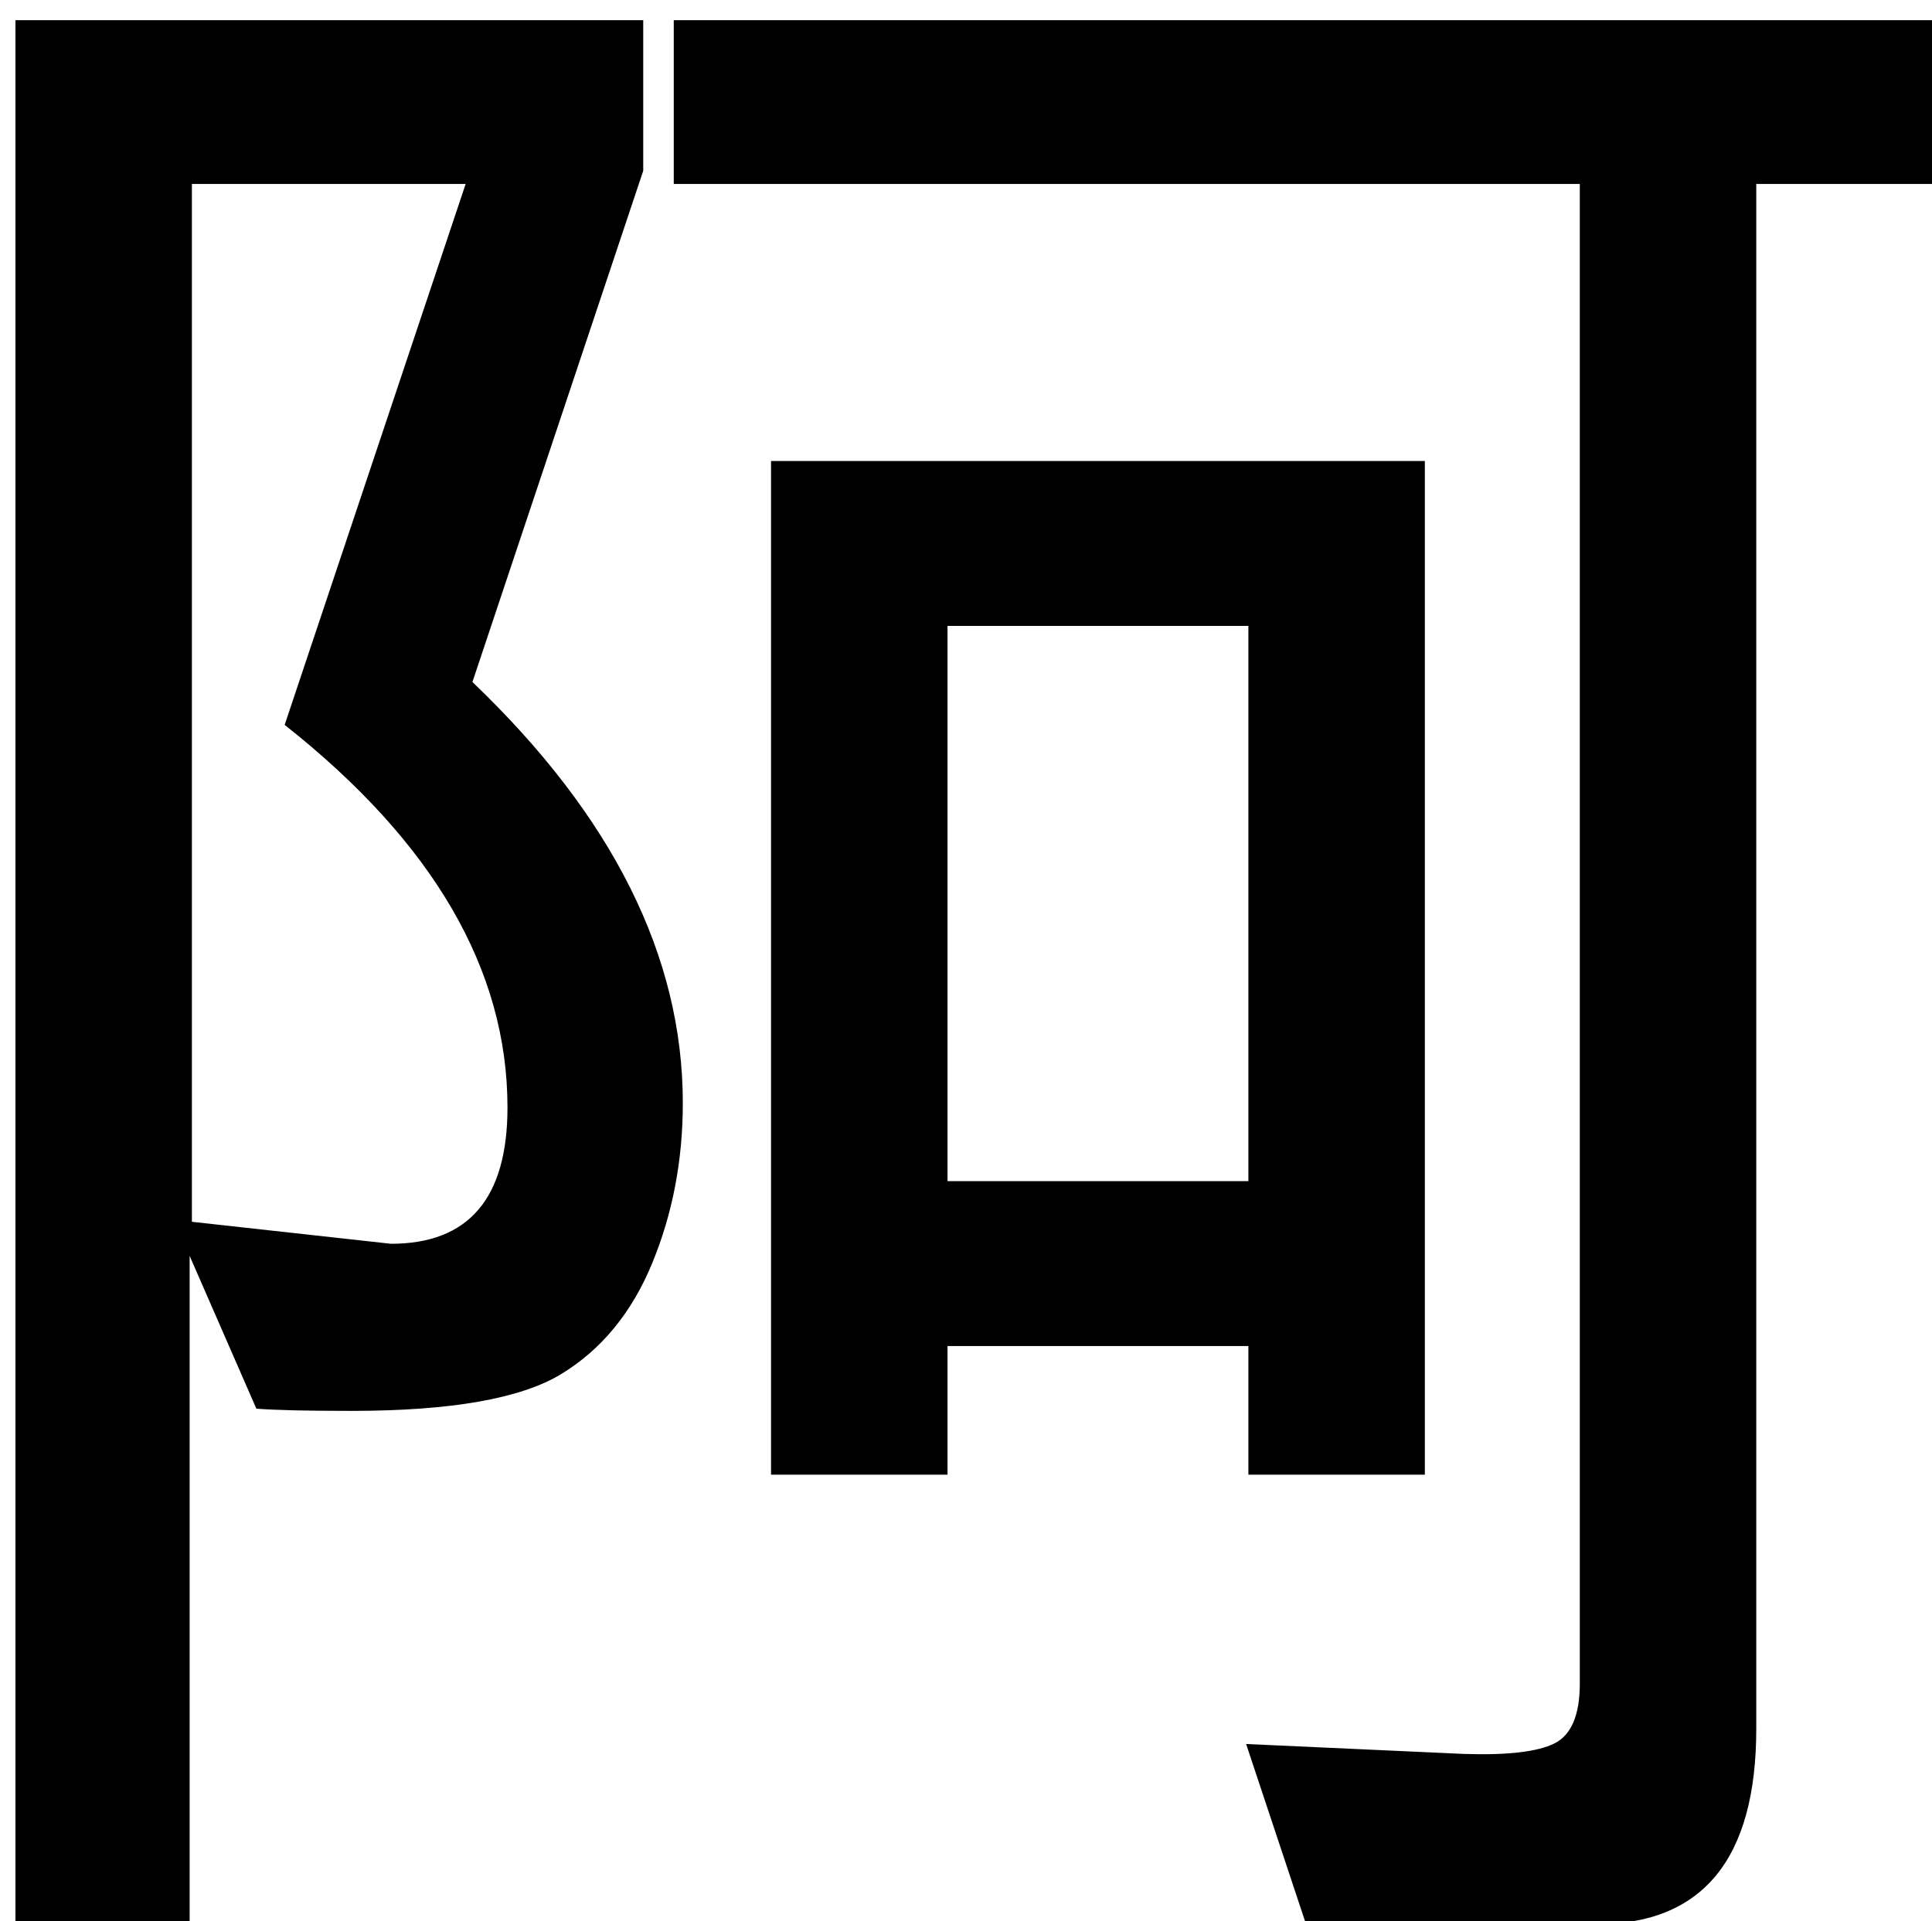
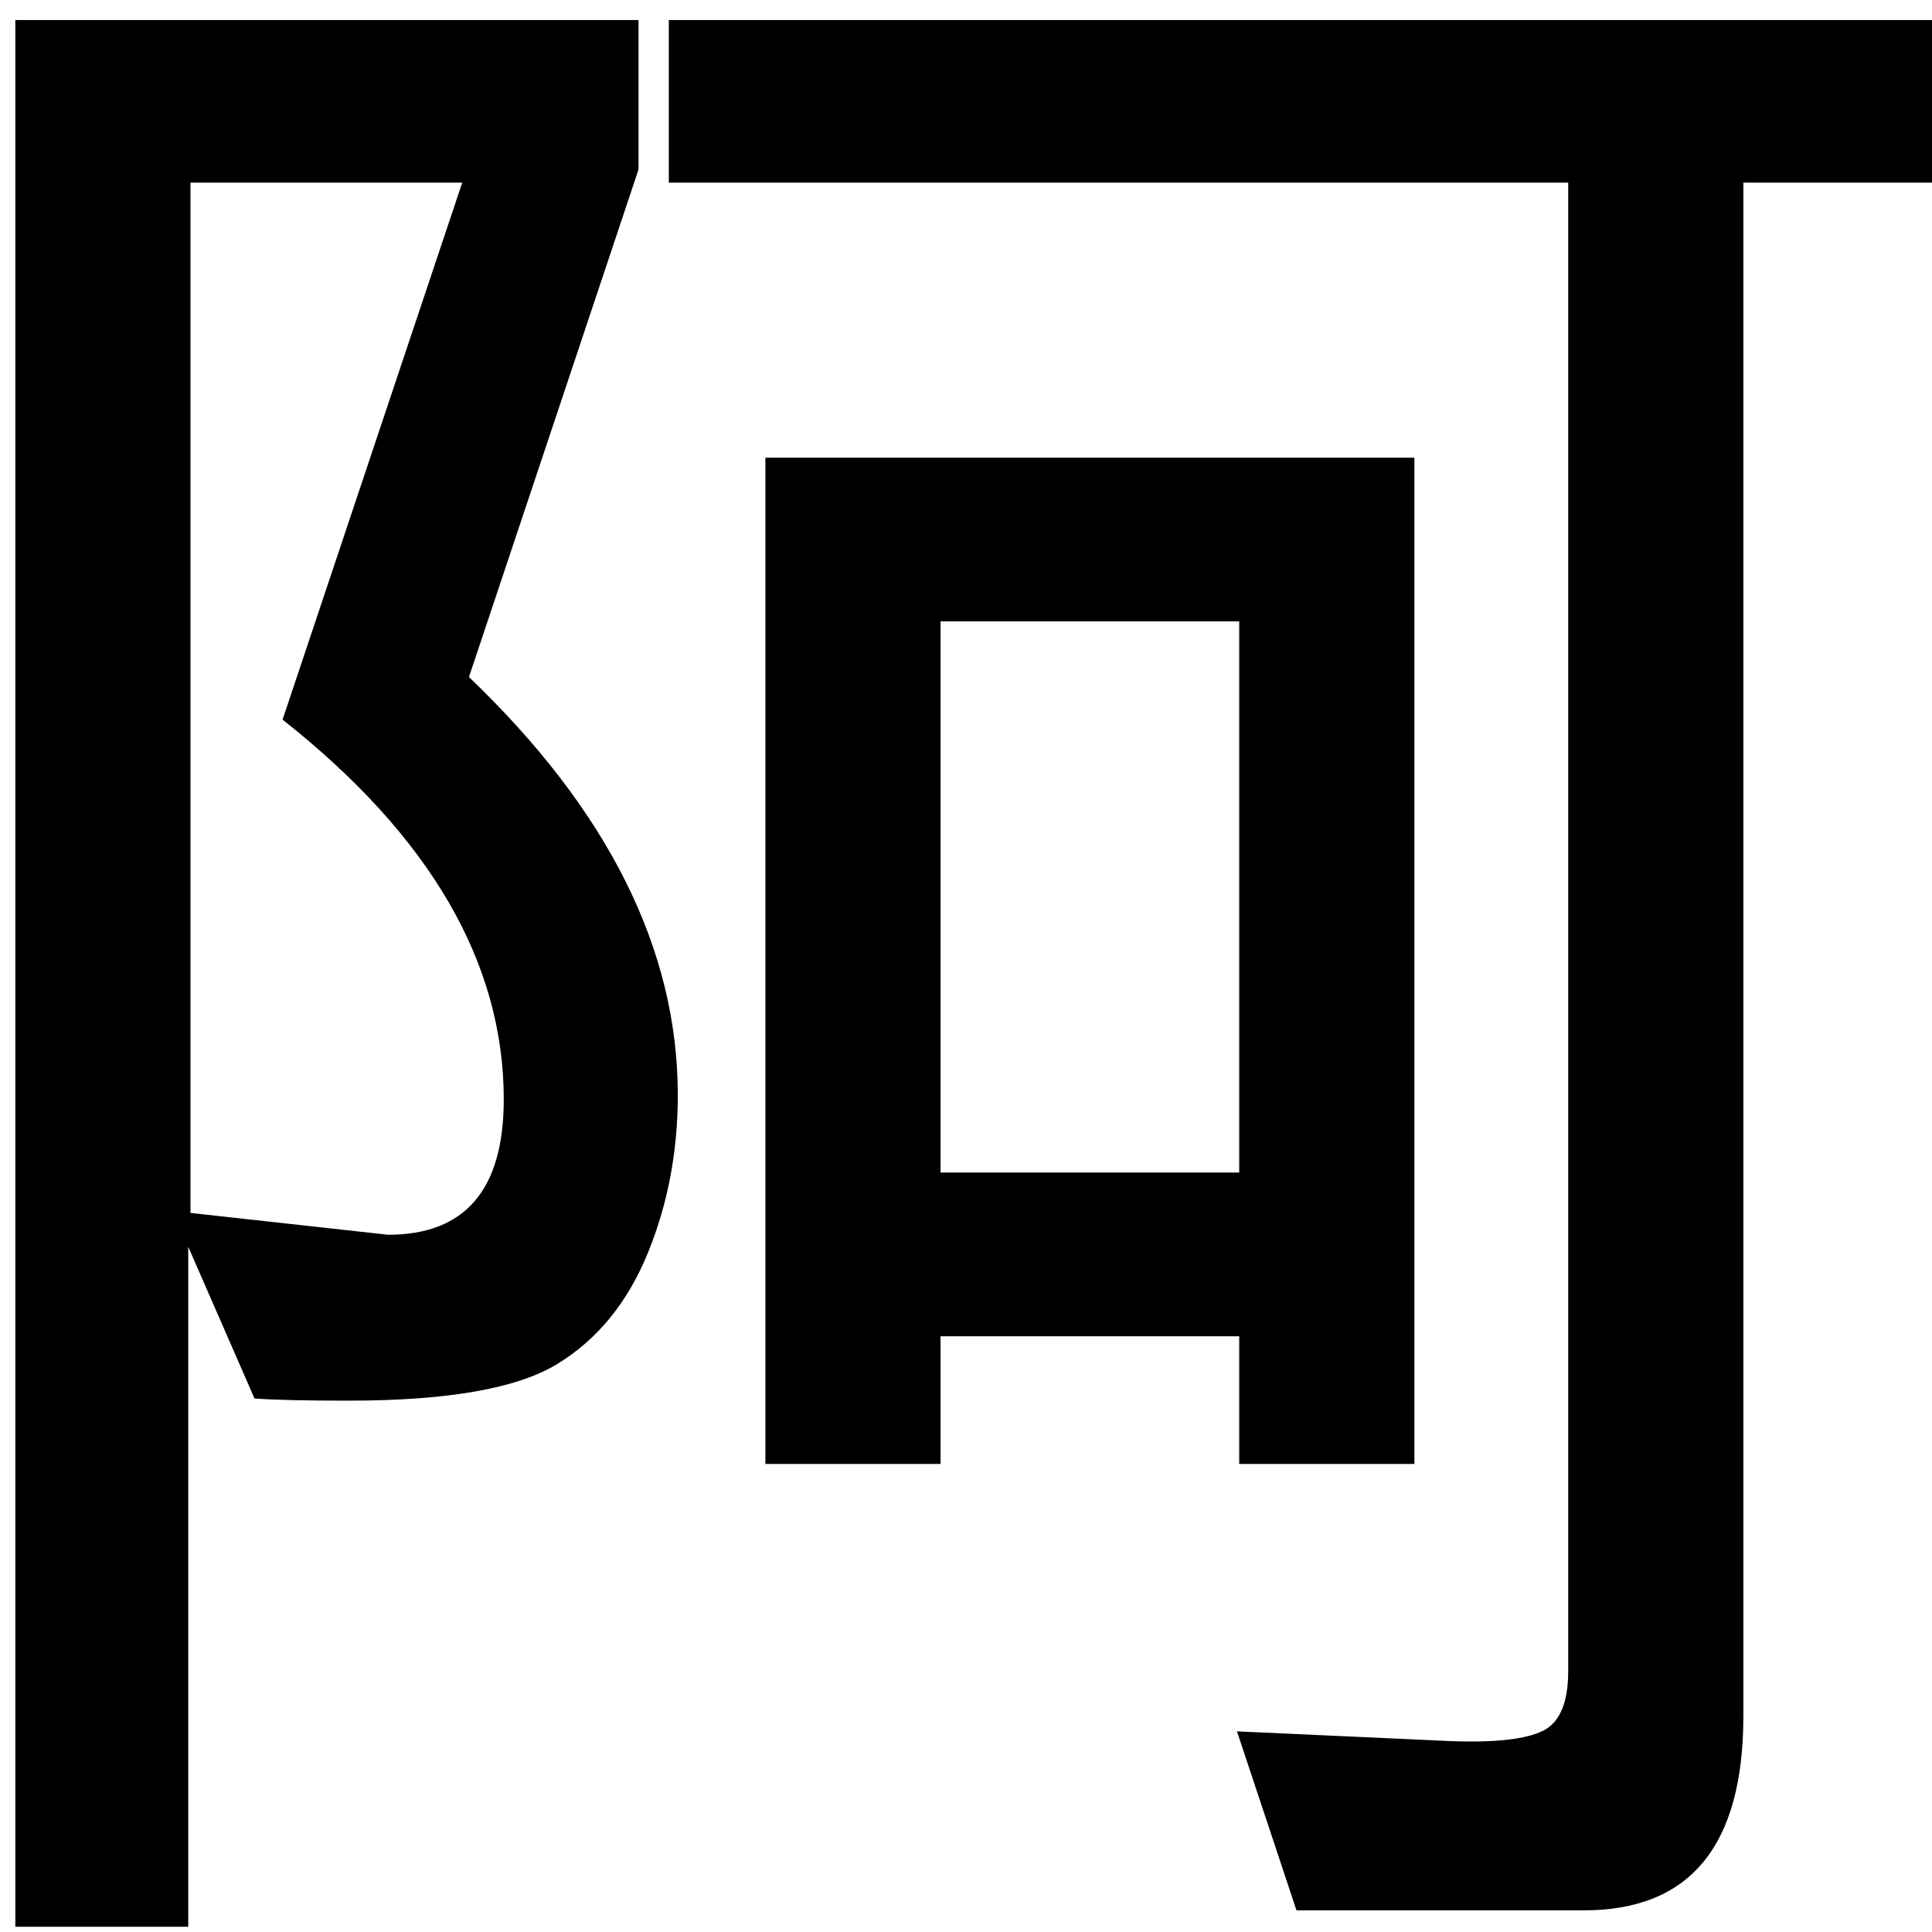
- <svg xmlns="http://www.w3.org/2000/svg" fill-opacity="1" color-rendering="auto" color-interpolation="auto" text-rendering="auto" stroke="black" stroke-linecap="square" stroke-miterlimit="10" shape-rendering="auto" stroke-opacity="1" fill="black" stroke-dasharray="none" font-weight="normal" stroke-width="1" font-family="'Dialog'" font-style="normal" stroke-linejoin="miter" font-size="12" stroke-dashoffset="0" image-rendering="auto" version="1.1" id="svg9">
+ <svg xmlns="http://www.w3.org/2000/svg" fill-opacity="1" color-rendering="auto" color-interpolation="auto" text-rendering="auto" stroke="black" stroke-linecap="square" stroke-miterlimit="10" shape-rendering="auto" stroke-opacity="1" fill="black" stroke-dasharray="none" font-weight="normal" stroke-width="1" font-family="'Dialog'" font-style="normal" stroke-linejoin="miter" font-size="12" stroke-dashoffset="0" image-rendering="auto" version="1.1" id="svg9" width="100%" height="100%" viewBox="0 0 100 100" preserveAspectRatio="xMidYMid meet">
  <defs id="genericDefs" />
  <g id="g7" transform="matrix(0.4132825,0,0,0.4017146,-10.24894,-63.98441)">
    <g id="g5">
      <path d="m 266.906,182.812 h -23.766 v 197.578 q 0,25.031 -19.969,25.031 h -36 l -7.453,-23.062 27,1.266 q 8.156,0.281 11.32,-1.336 3.164,-1.617 3.164,-7.664 V 182.812 H 108.562 v -20.953 h 158.344 z m -183.375,63.703 q 26.156,25.734 26.156,53.859 0,10.969 -3.797,20.461 -3.797,9.492 -11.32,14.203 -7.523,4.711 -26.086,4.711 -8.297,0 -11.812,-0.281 L 48.375,319.922 v 87.609 H 26.719 V 161.859 h 78.047 v 19.266 z m -34.875,69.047 24.75,2.812 q 14.484,0 14.484,-17.438 Q 87.891,274.5 60.188,252 l 22.5,-69.188 H 48.656 Z m 153.281,32.344 H 180 v -16.453 h -37.406 v 16.453 H 120.656 V 218.25 h 81.281 z M 180,310.359 v -71.016 h -37.406 v 71.016 z" id="path3" style="stroke:none" />
    </g>
  </g>
</svg>
